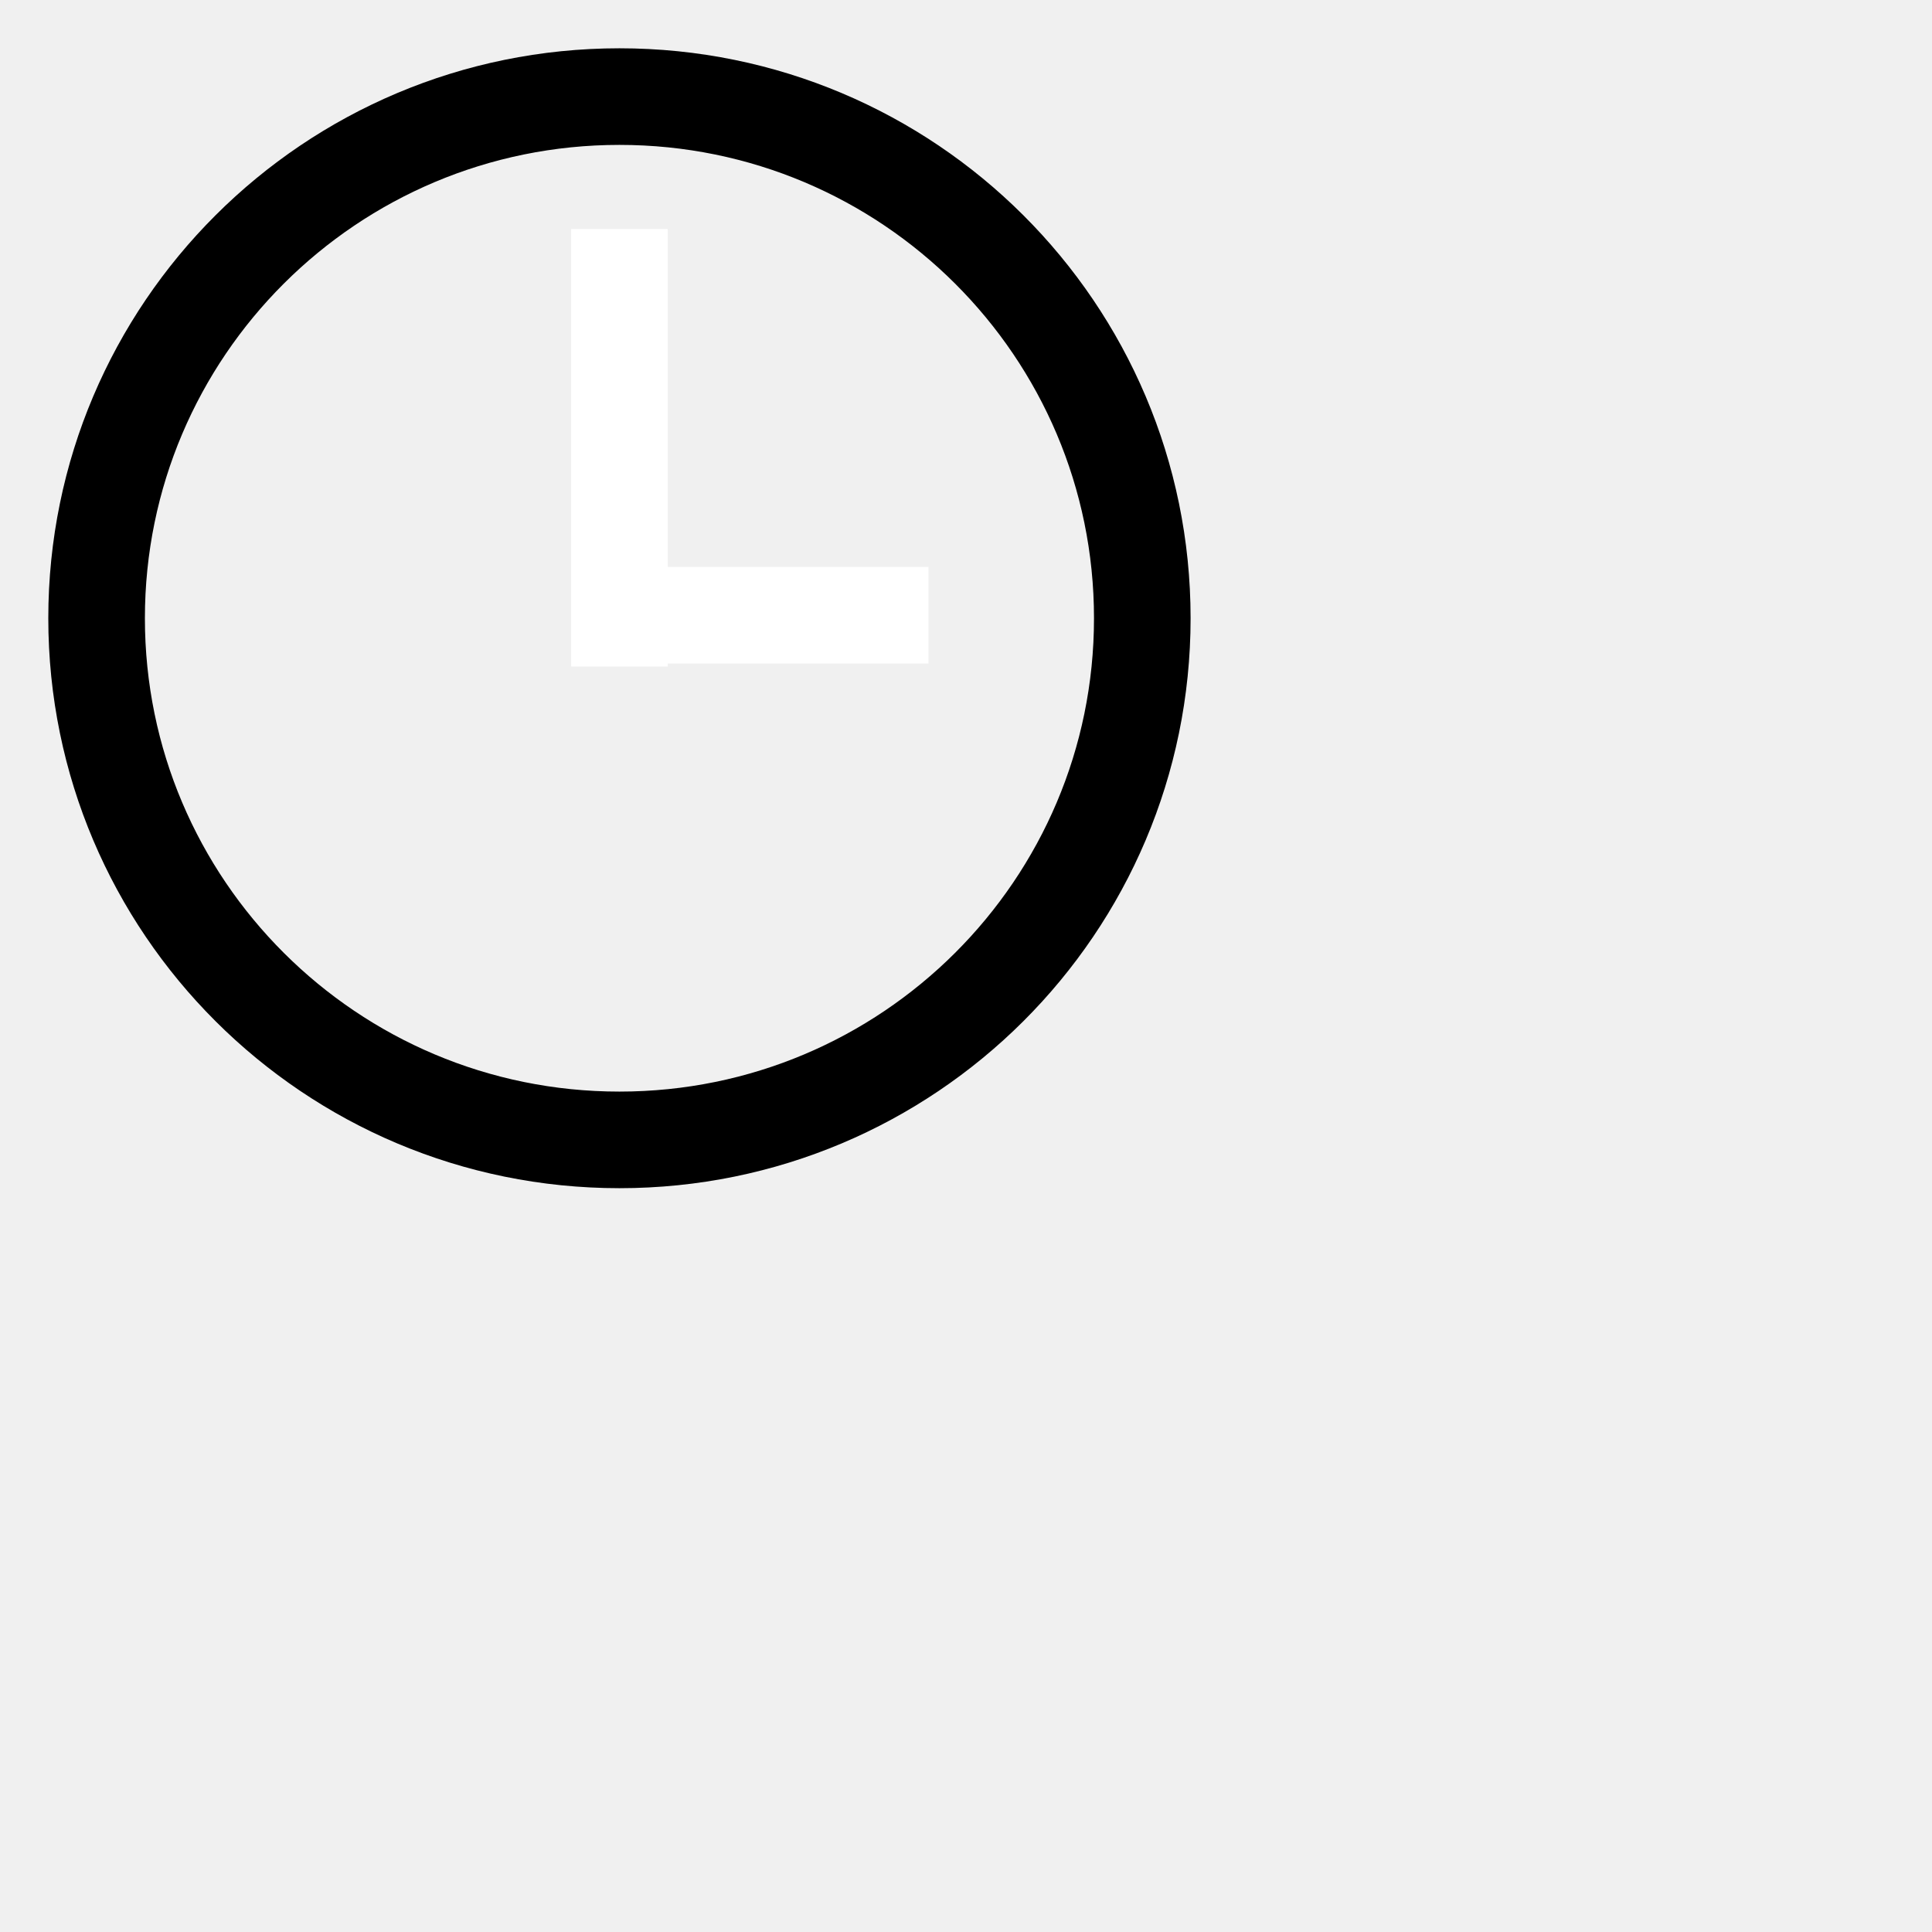
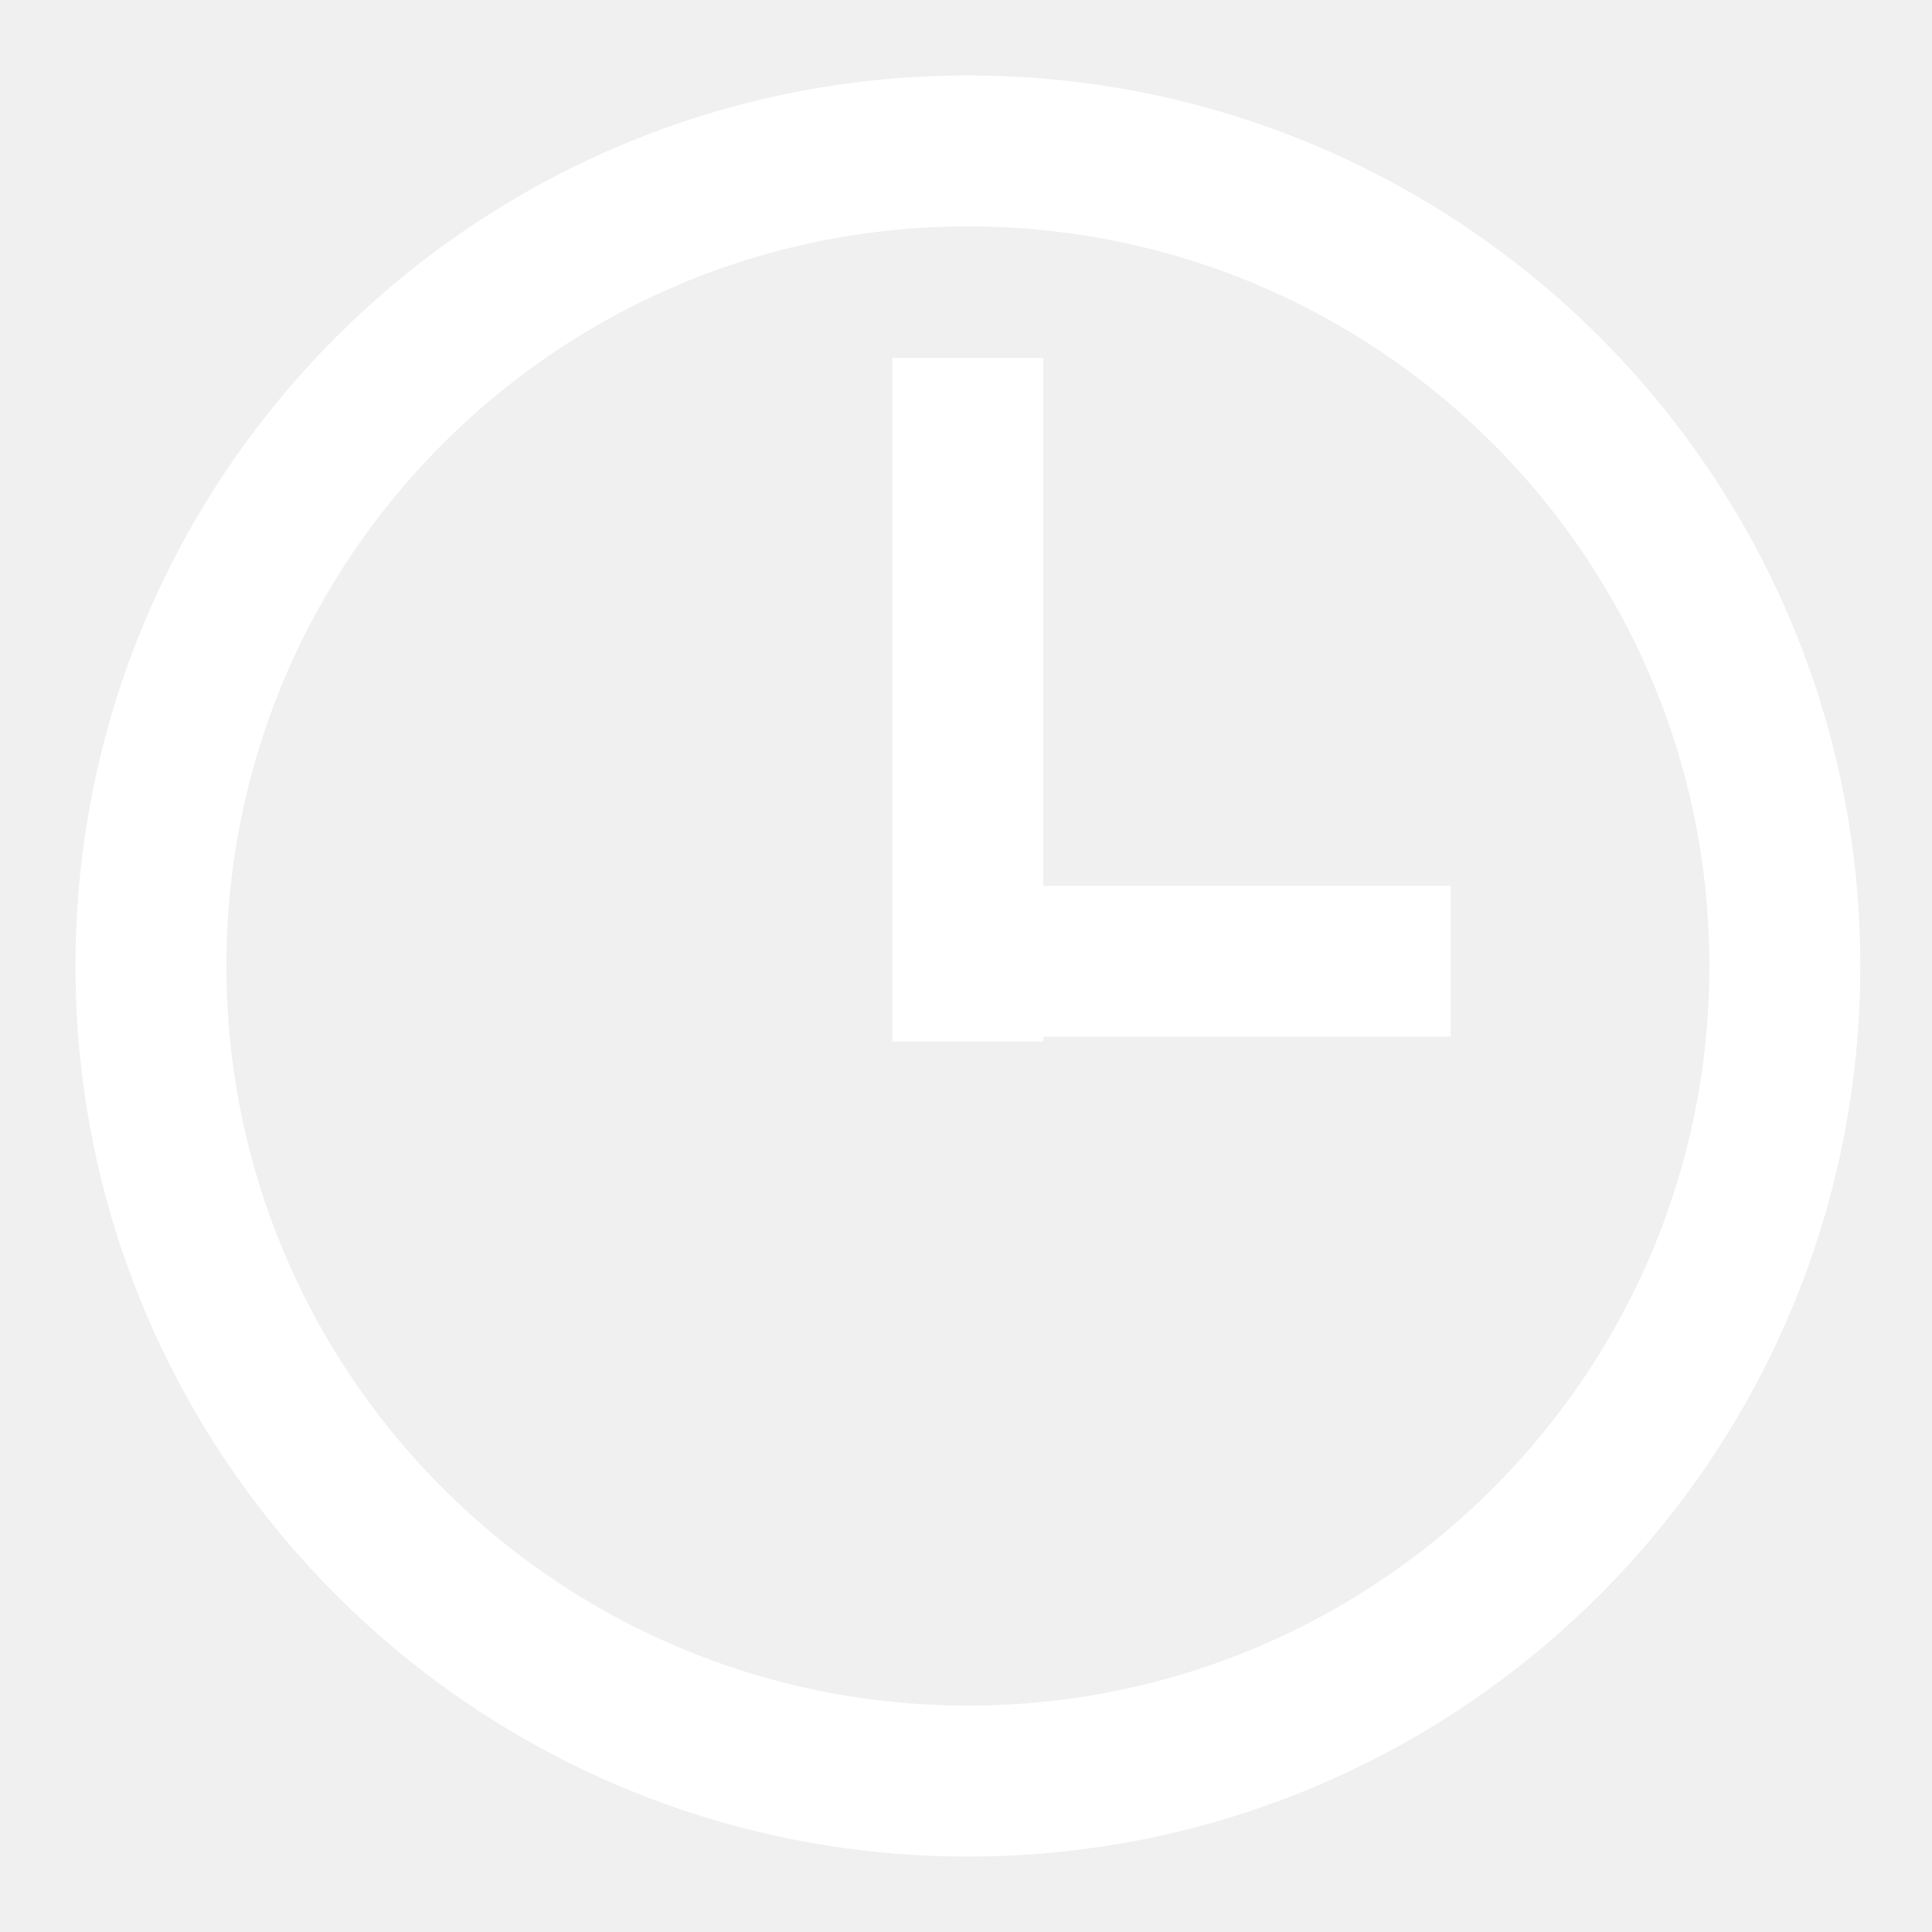
- <svg xmlns="http://www.w3.org/2000/svg" width="68" height="68" viewBox="0 0 100 100">
+ <svg xmlns="http://www.w3.org/2000/svg" width="64" height="64" viewBox="0 0 64 64">
  <g>
-     <path fill="none" stroke="#000" stroke-width="5" d="M 59.125,32 A 27.062,27 0 1 1 5,32 27.062,27 0 1 1 59.125,32 z" />
+     <path fill="none" stroke="#fff" stroke-width="5" d="M 59.125,32 A 27.062,27 0 1 1 5,32 27.062,27 0 1 1 59.125,32 z" />
    <path fill="none" stroke="#fff" stroke-width="5" stroke-linecap="square" d="m 32.062,32 0,-17.646" />
    <path fill="none" stroke="#fff" stroke-width="5" stroke-linecap="square" d="m 45.557,31.844 -13.338,0" />
  </g>
</svg>
